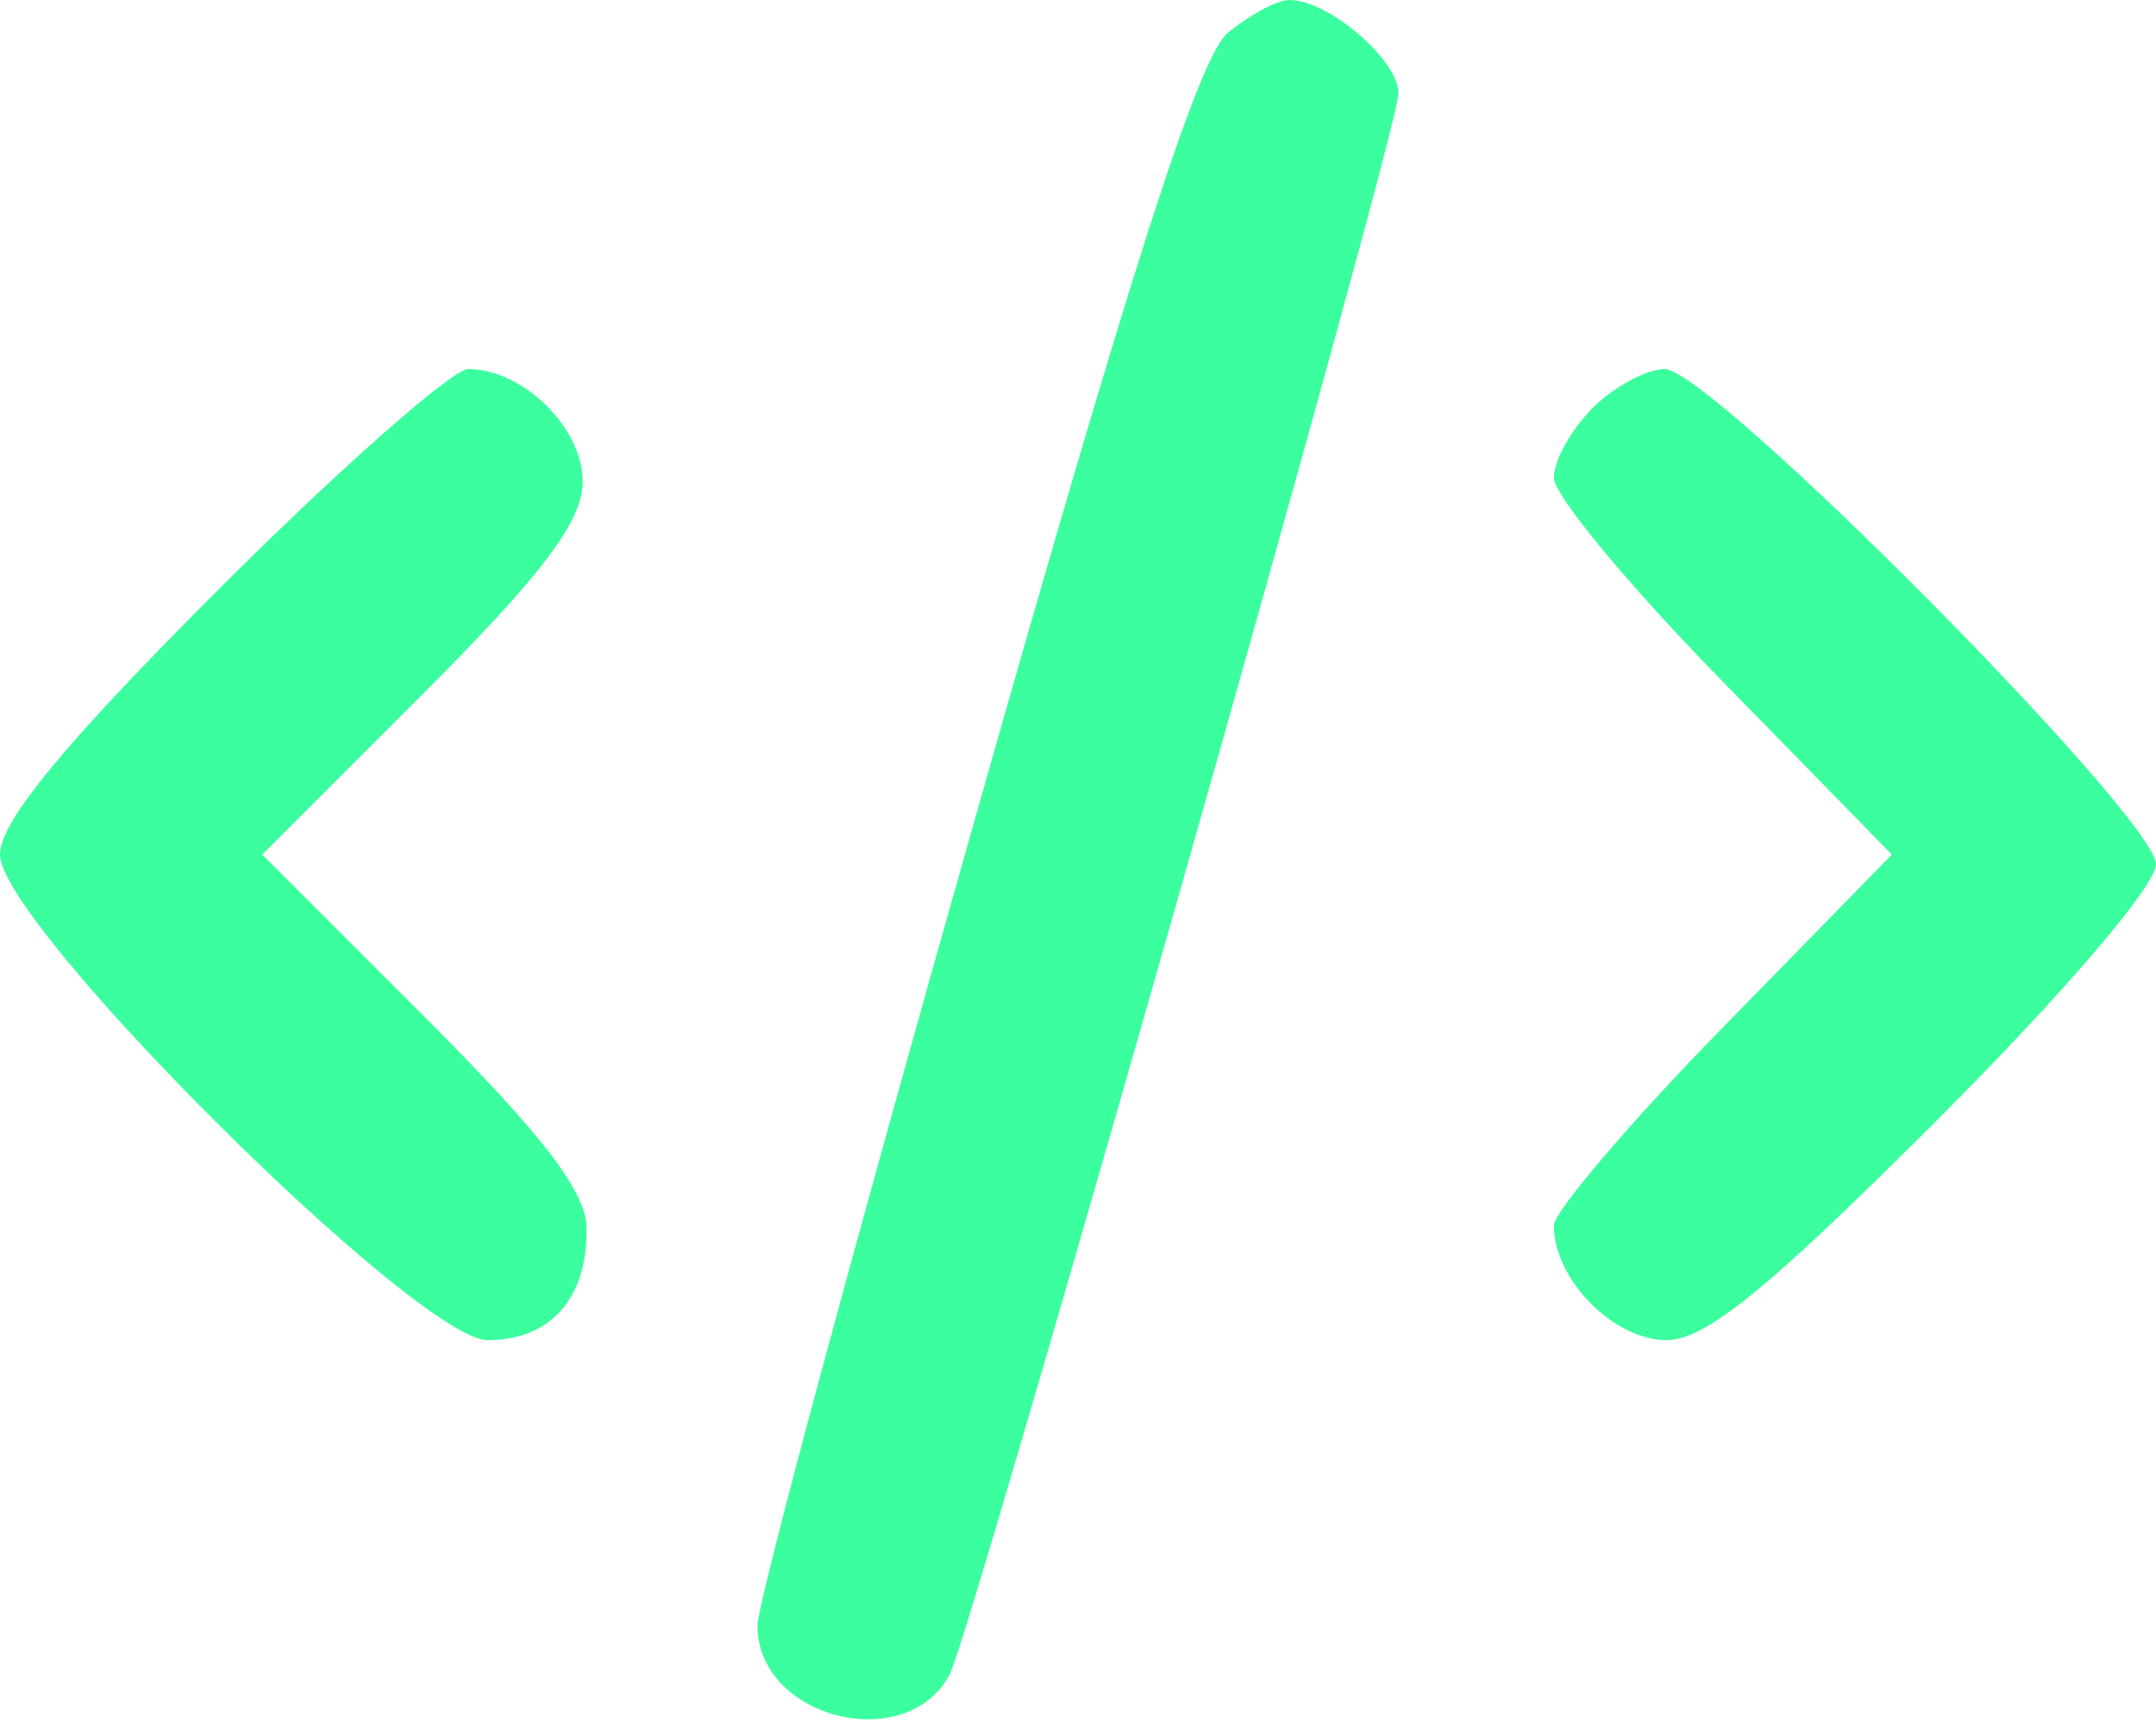
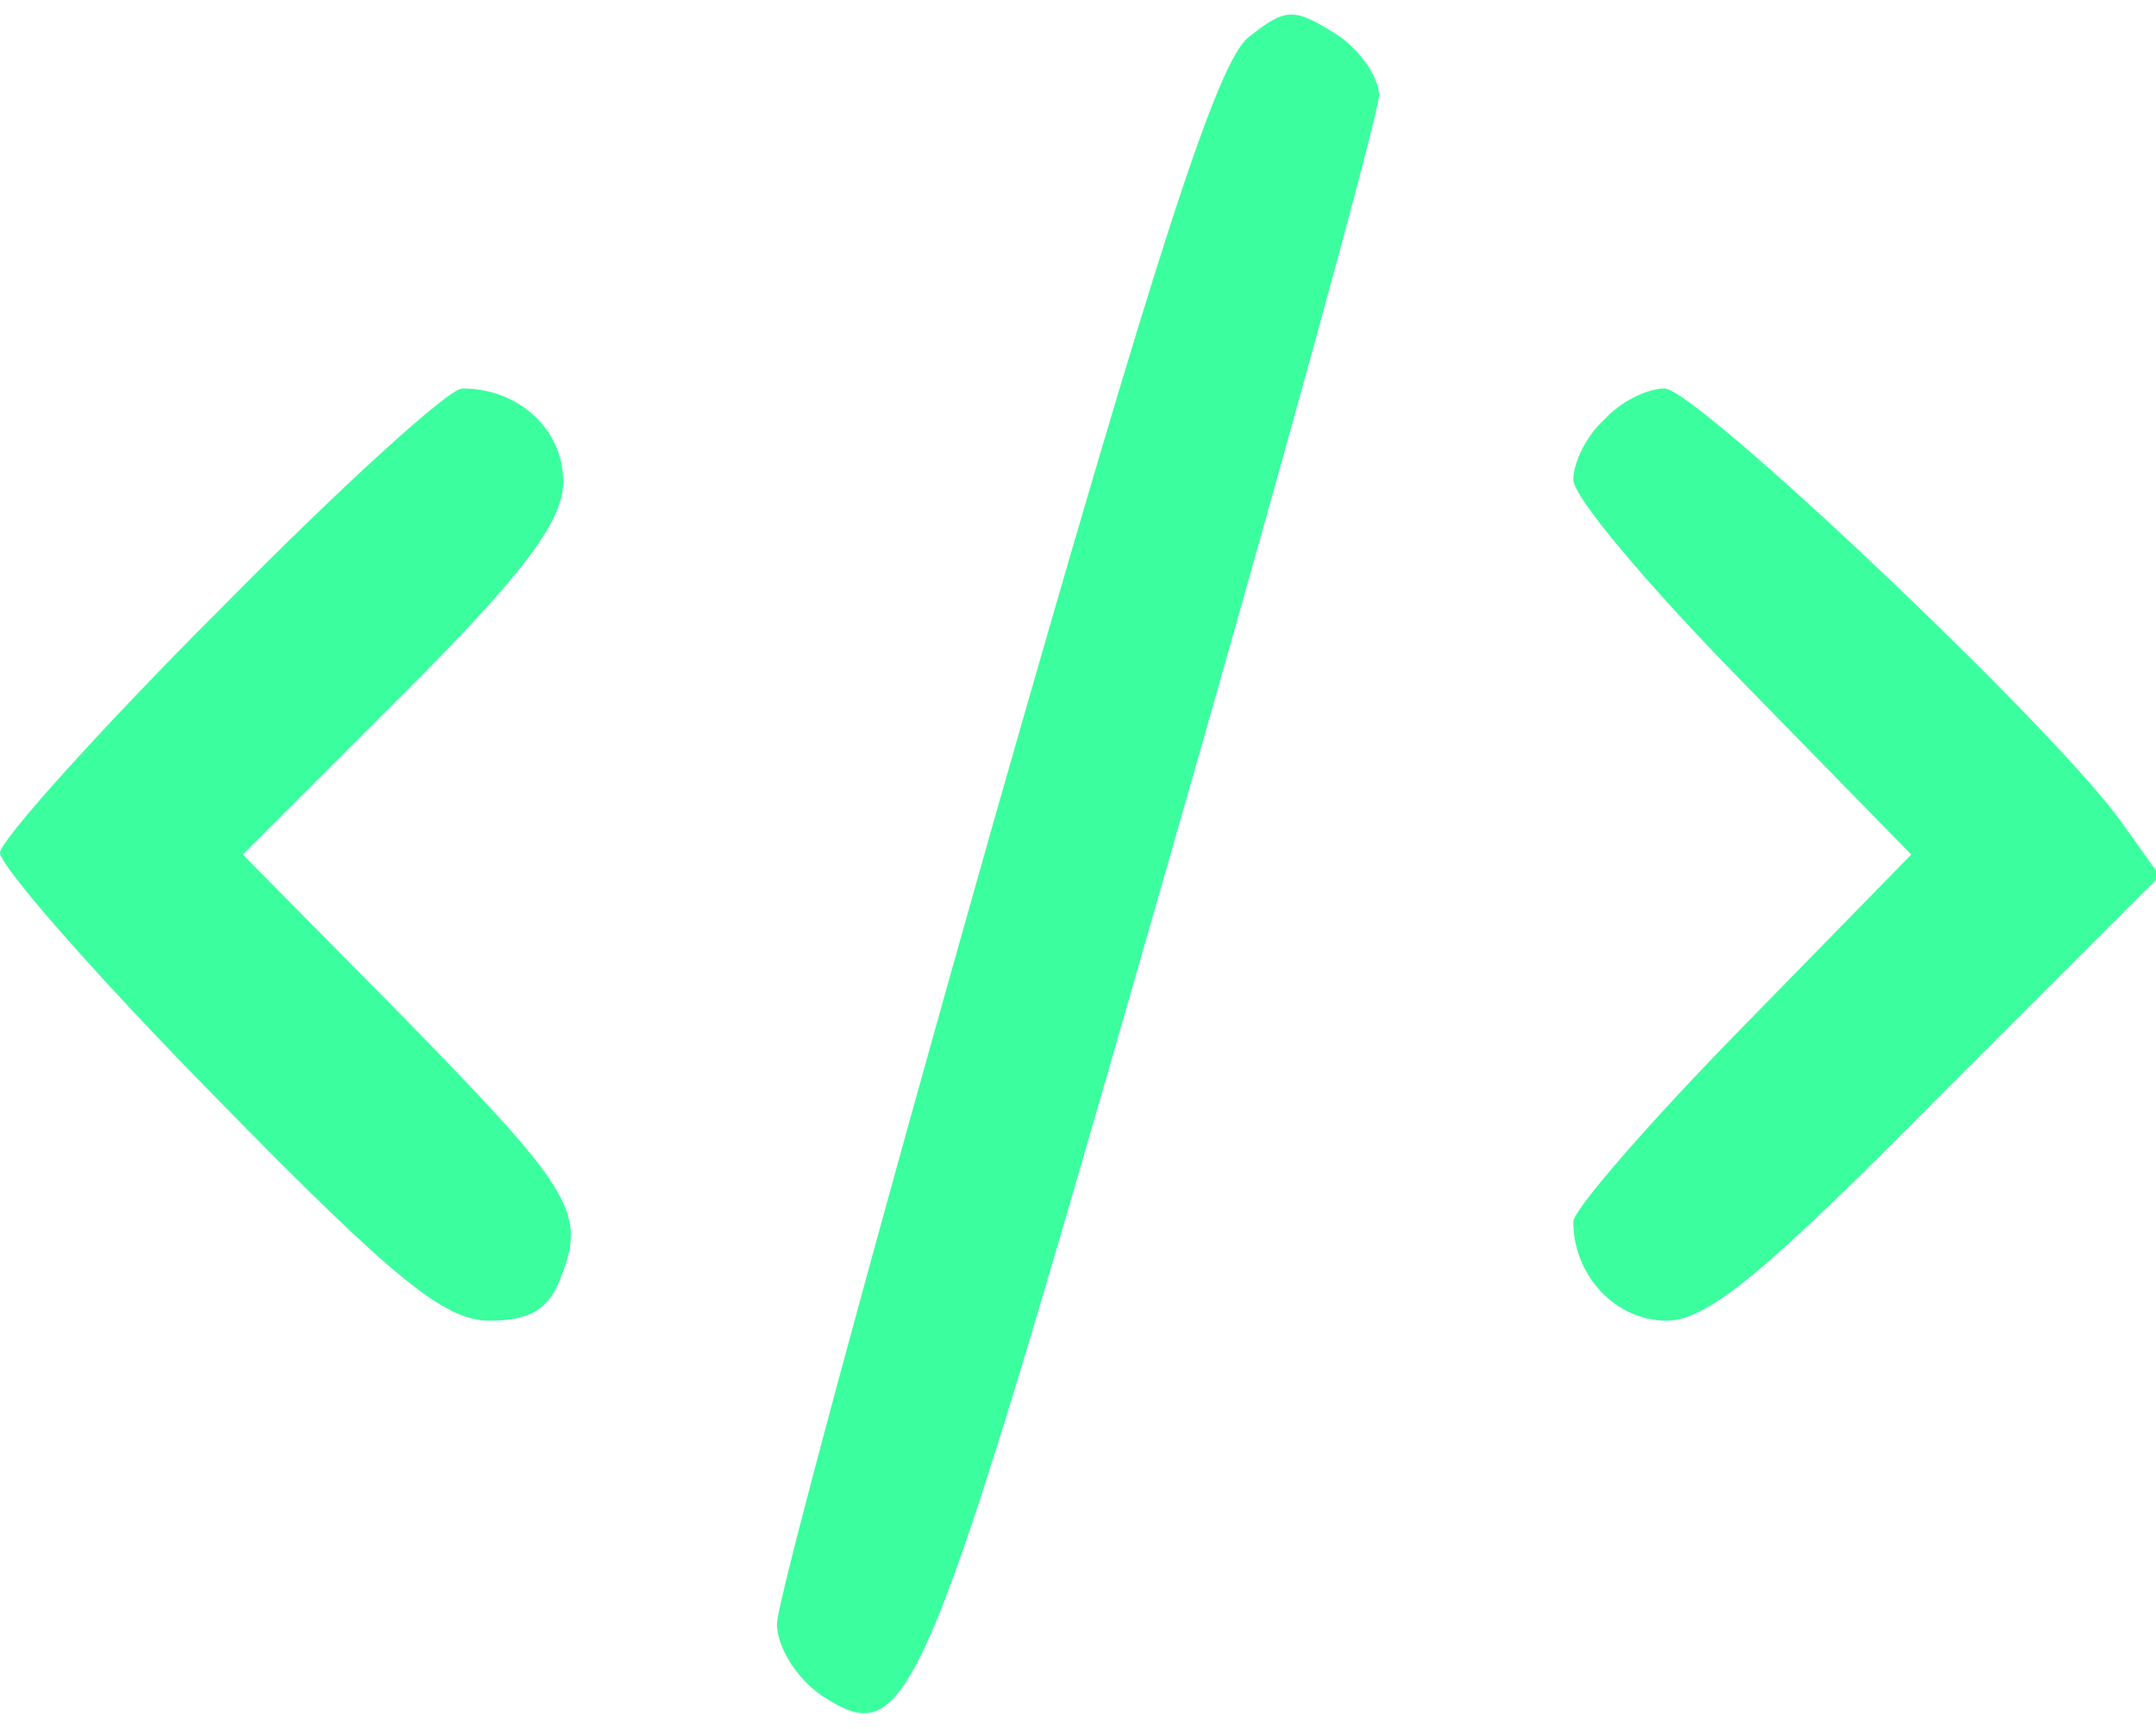
<svg xmlns="http://www.w3.org/2000/svg" viewBox="0 0 111 89" preserveAspectRatio="xMidYMid meet">
  <g transform="translate(0,89) scale(0.1,-0.1)" fill="#3bff9e">
-     <path d="M632 873 c-15 -13 -50 -122 -131 -408 -61 -215 -111 -400 -111 -412 0 -48 77 -67 99 -25 12 24 231 794 231 814 0 17 -36 48 -56 48 -7 0 -21 -8 -32 -17z M113 587 c-80 -80 -113 -120 -113 -137 0 -36 215 -250 251 -250 32 0 51 21 51 56 1 19 -21 48 -83 110 l-84 84 83 83 c62 62 82 89 82 109 0 28 -31 58 -59 58 -8 0 -66 -51 -128 -113z M820 680 c-11 -11 -20 -27 -20 -36 0 -9 39 -56 87 -105 l87 -89 -87 -89 c-48 -49 -87 -95 -87 -102 0 -28 31 -59 58 -59 20 0 52 26 139 113 65 65 113 121 113 132 0 24 -229 255 -253 255 -9 0 -26 -9 -37 -20z" />
+     <path d="M643 871 c-16 -12 -47 -108 -132 -406 -61 -215 -111 -400 -111 -411 0 -12 10 -28 23 -37 45 -29 52 -12 173 410 63 219 114 405 114 414 0 9 -10 24 -23 32 -21 13 -25 13 -44 -2z M113 576 c-62 -62 -113 -119 -113 -125 0 -7 50 -64 112 -127 91 -93 117 -114 140 -114 21 0 31 6 37 23 13 33 5 45 -83 135 l-81 82 83 83 c62 62 82 89 82 109 0 27 -23 48 -52 48 -7 0 -63 -51 -125 -114z M826 674 c-9 -8 -16 -22 -16 -31 0 -9 39 -55 87 -104 l87 -89 -87 -89 c-48 -49 -87 -94 -87 -100 0 -28 22 -51 48 -51 21 0 51 25 140 115 l114 114 -20 28 c-35 49 -219 223 -235 223 -9 0 -23 -7 -31 -16z" />
  </g>
</svg>
